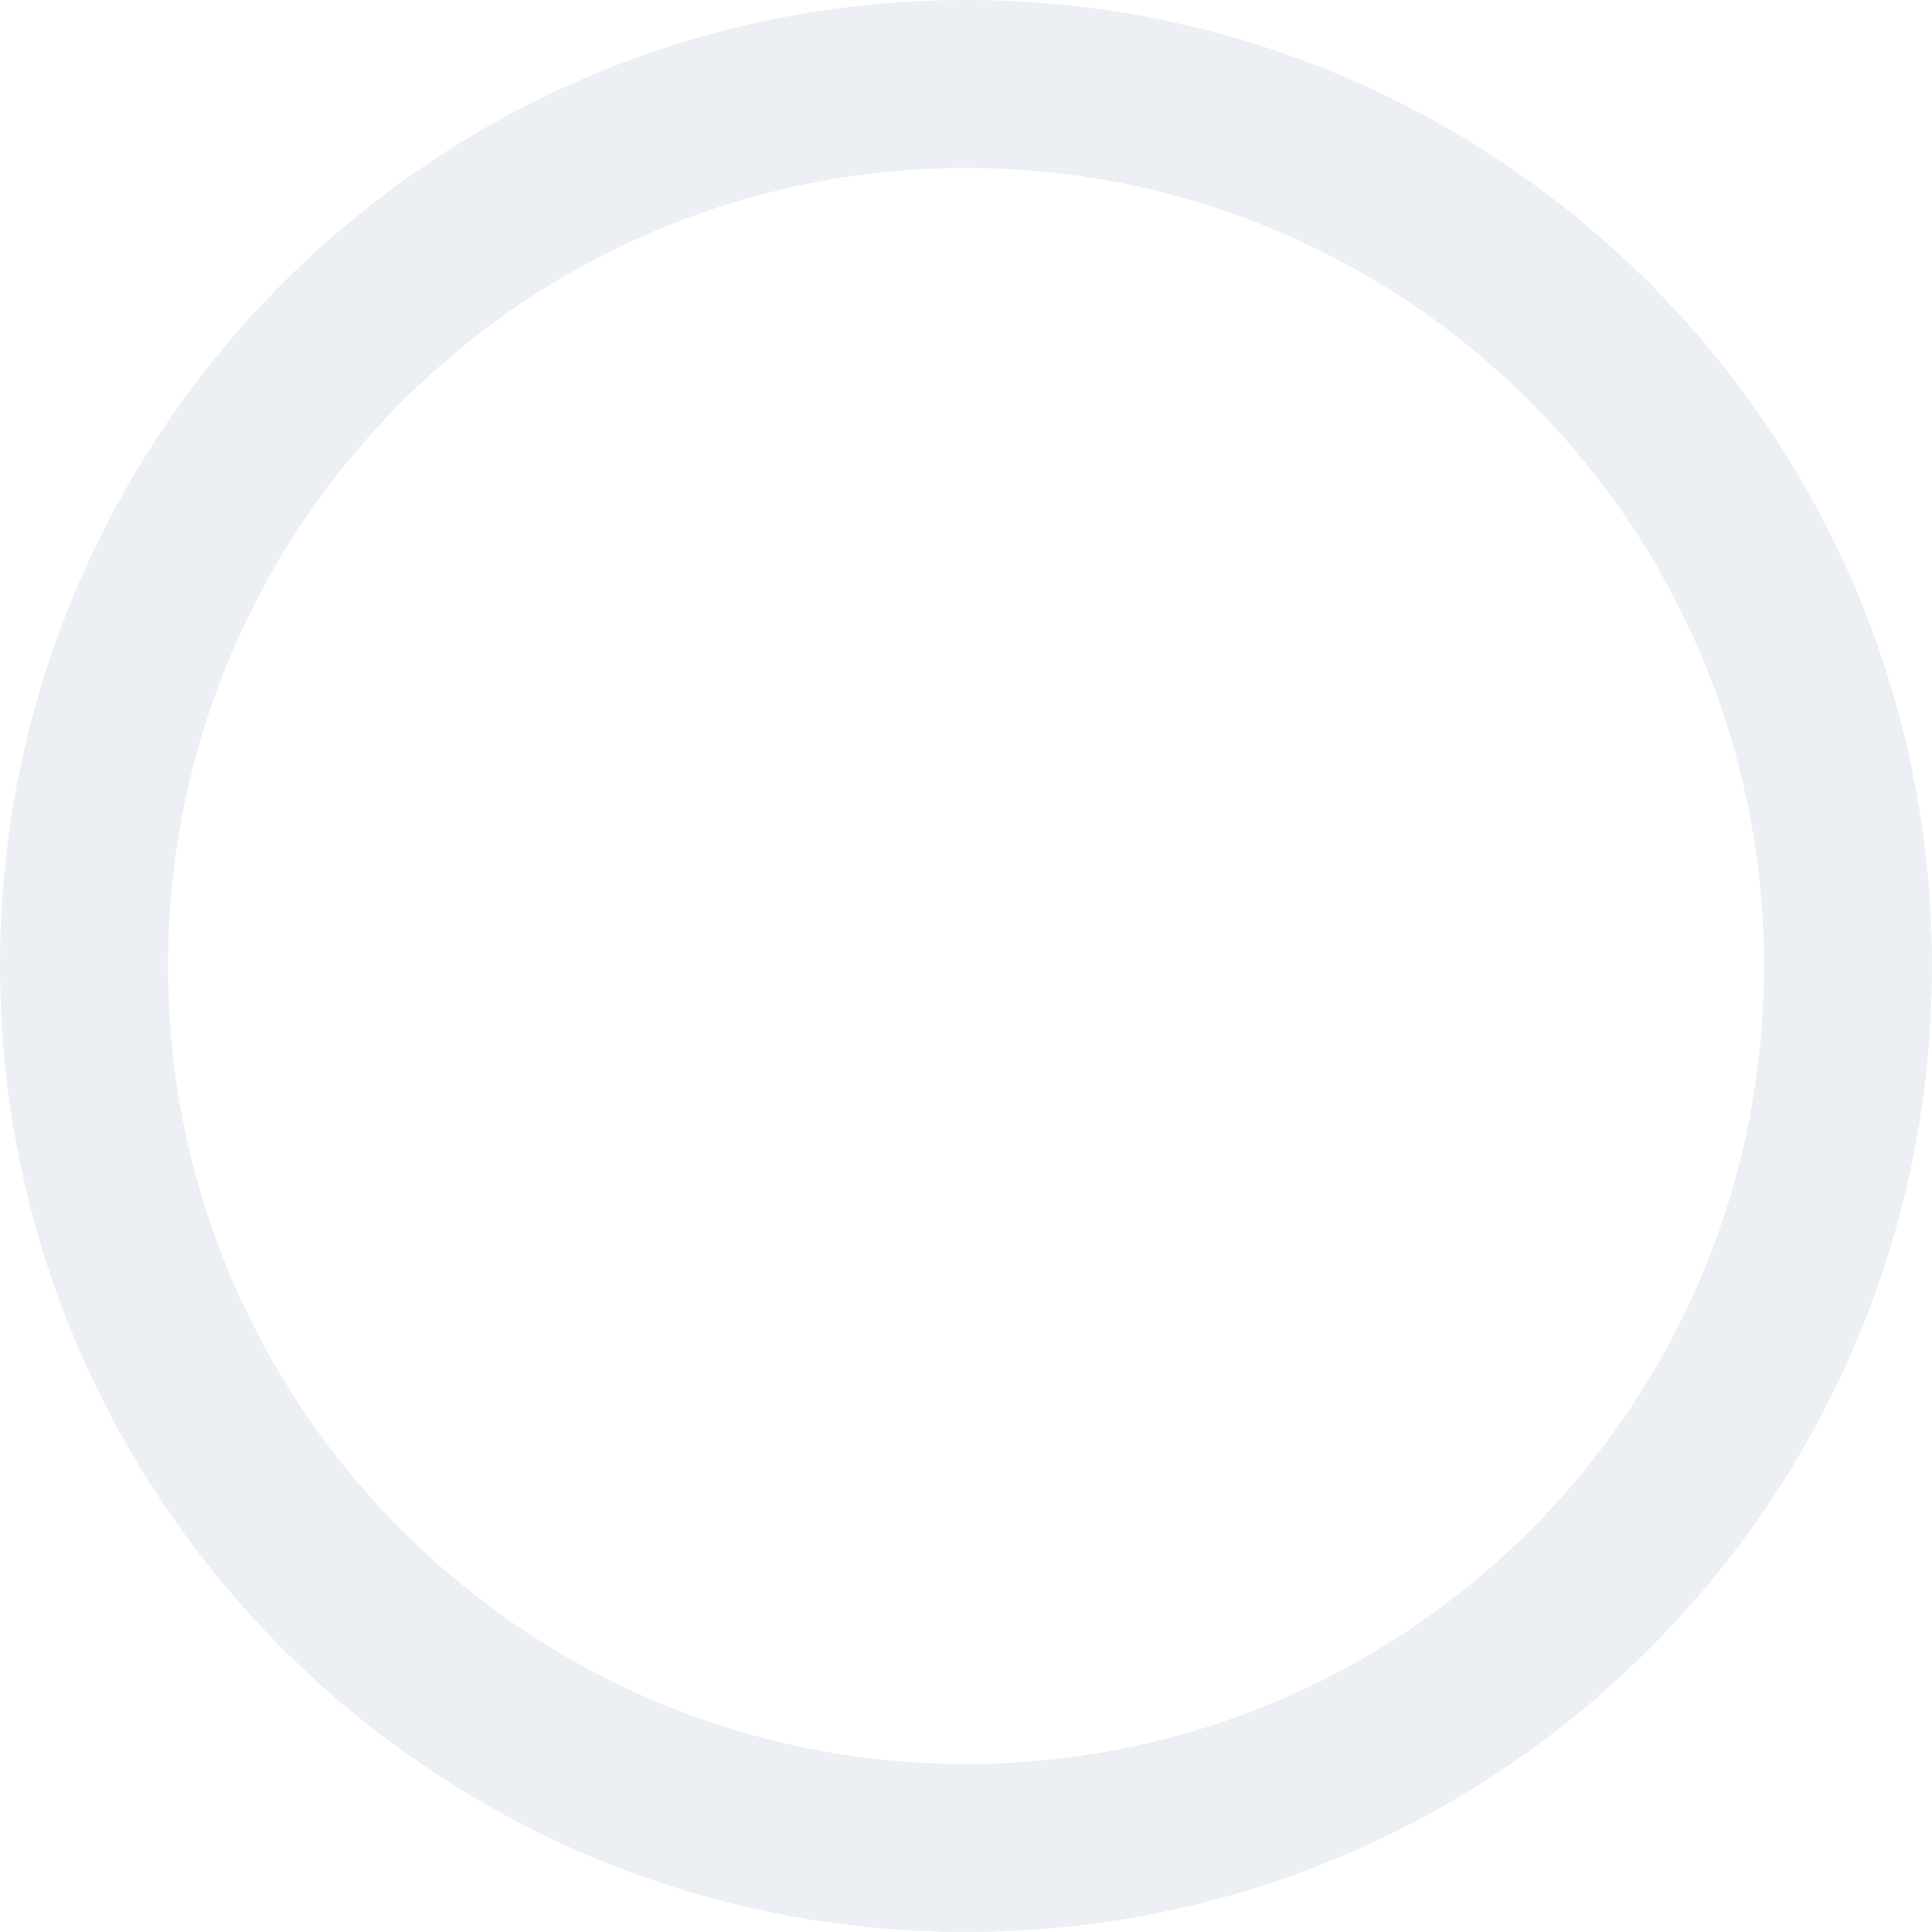
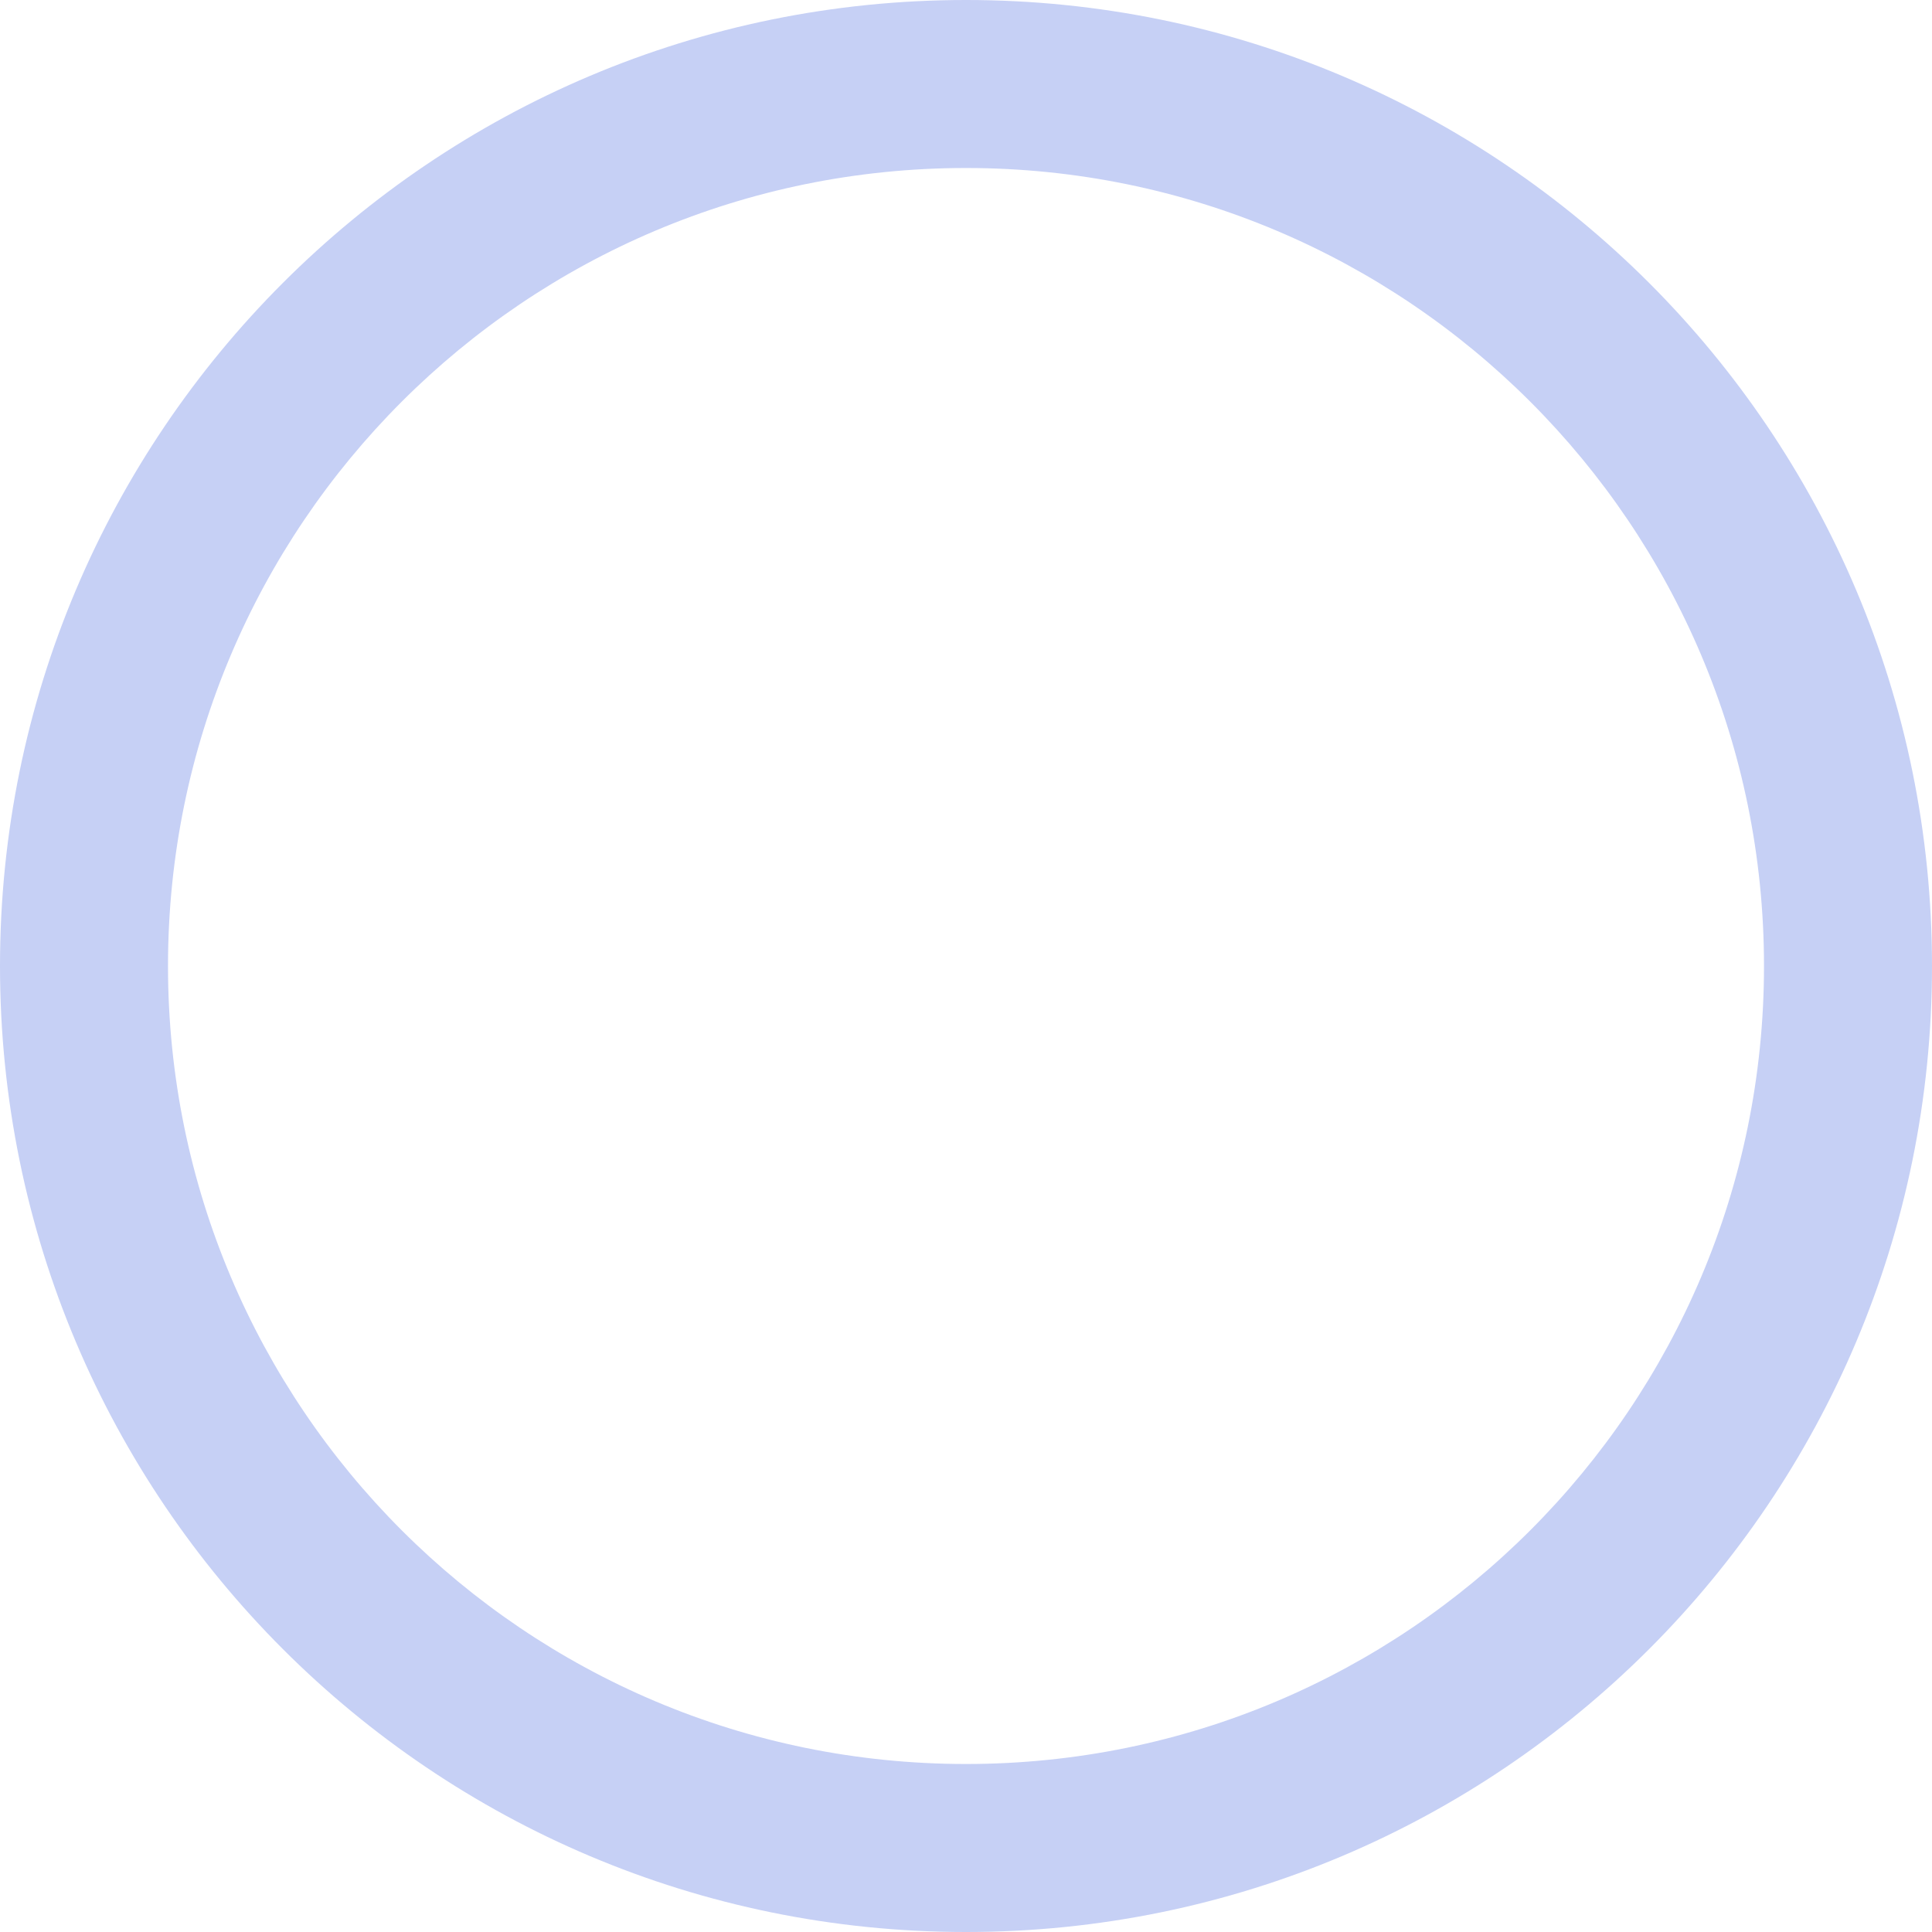
<svg xmlns="http://www.w3.org/2000/svg" id="Layer_1" data-name="Layer 1" viewBox="0 0 92 92">
  <defs>
    <style>
      .cls-1 {
        /* {# rcol(data.color.text) #} */
-         fill: #eceff4;
+         fill: #c6d0f5;
      }
    </style>
  </defs>
  <path class="cls-1" d="M46,0C20.59,0,0,20.59,0,46s20.59,46,46,46,46-20.59,46-46S71.41,0,46,0ZM46,84c-20.99,0-38-17.01-38-38S25.01,8,46,8s38,17.01,38,38-17.01,38-38,38Z" />
</svg>
